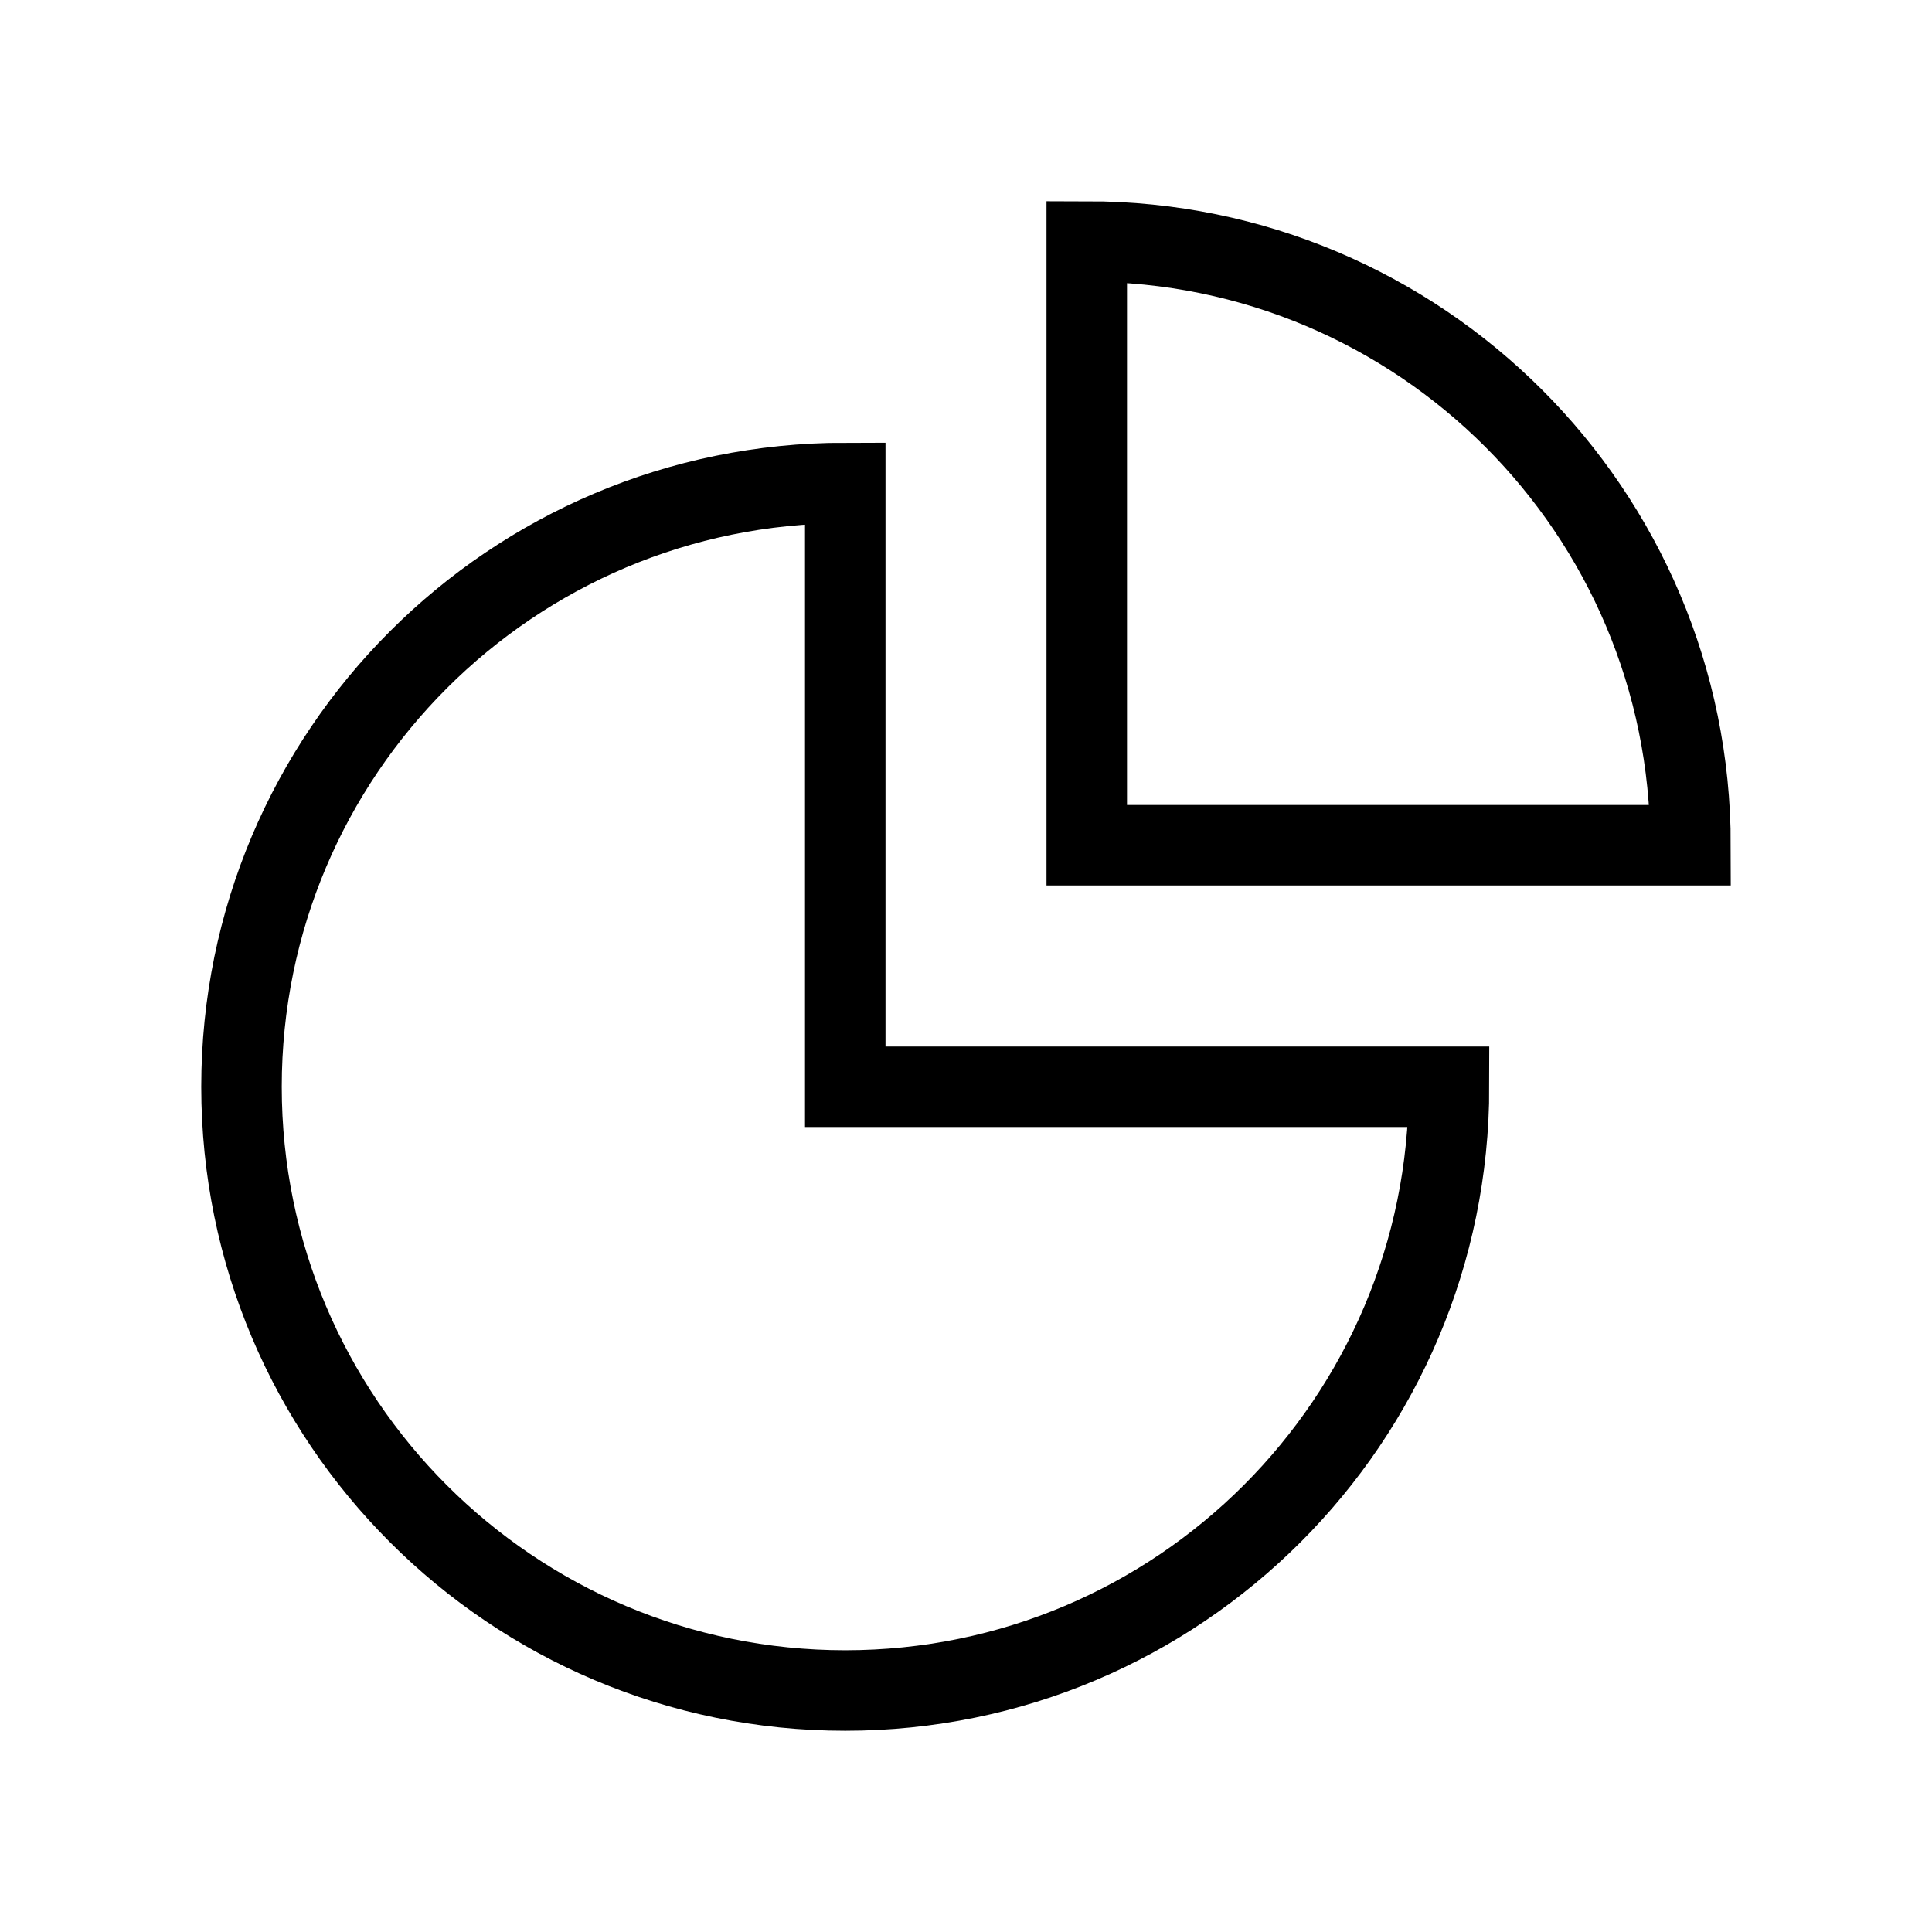
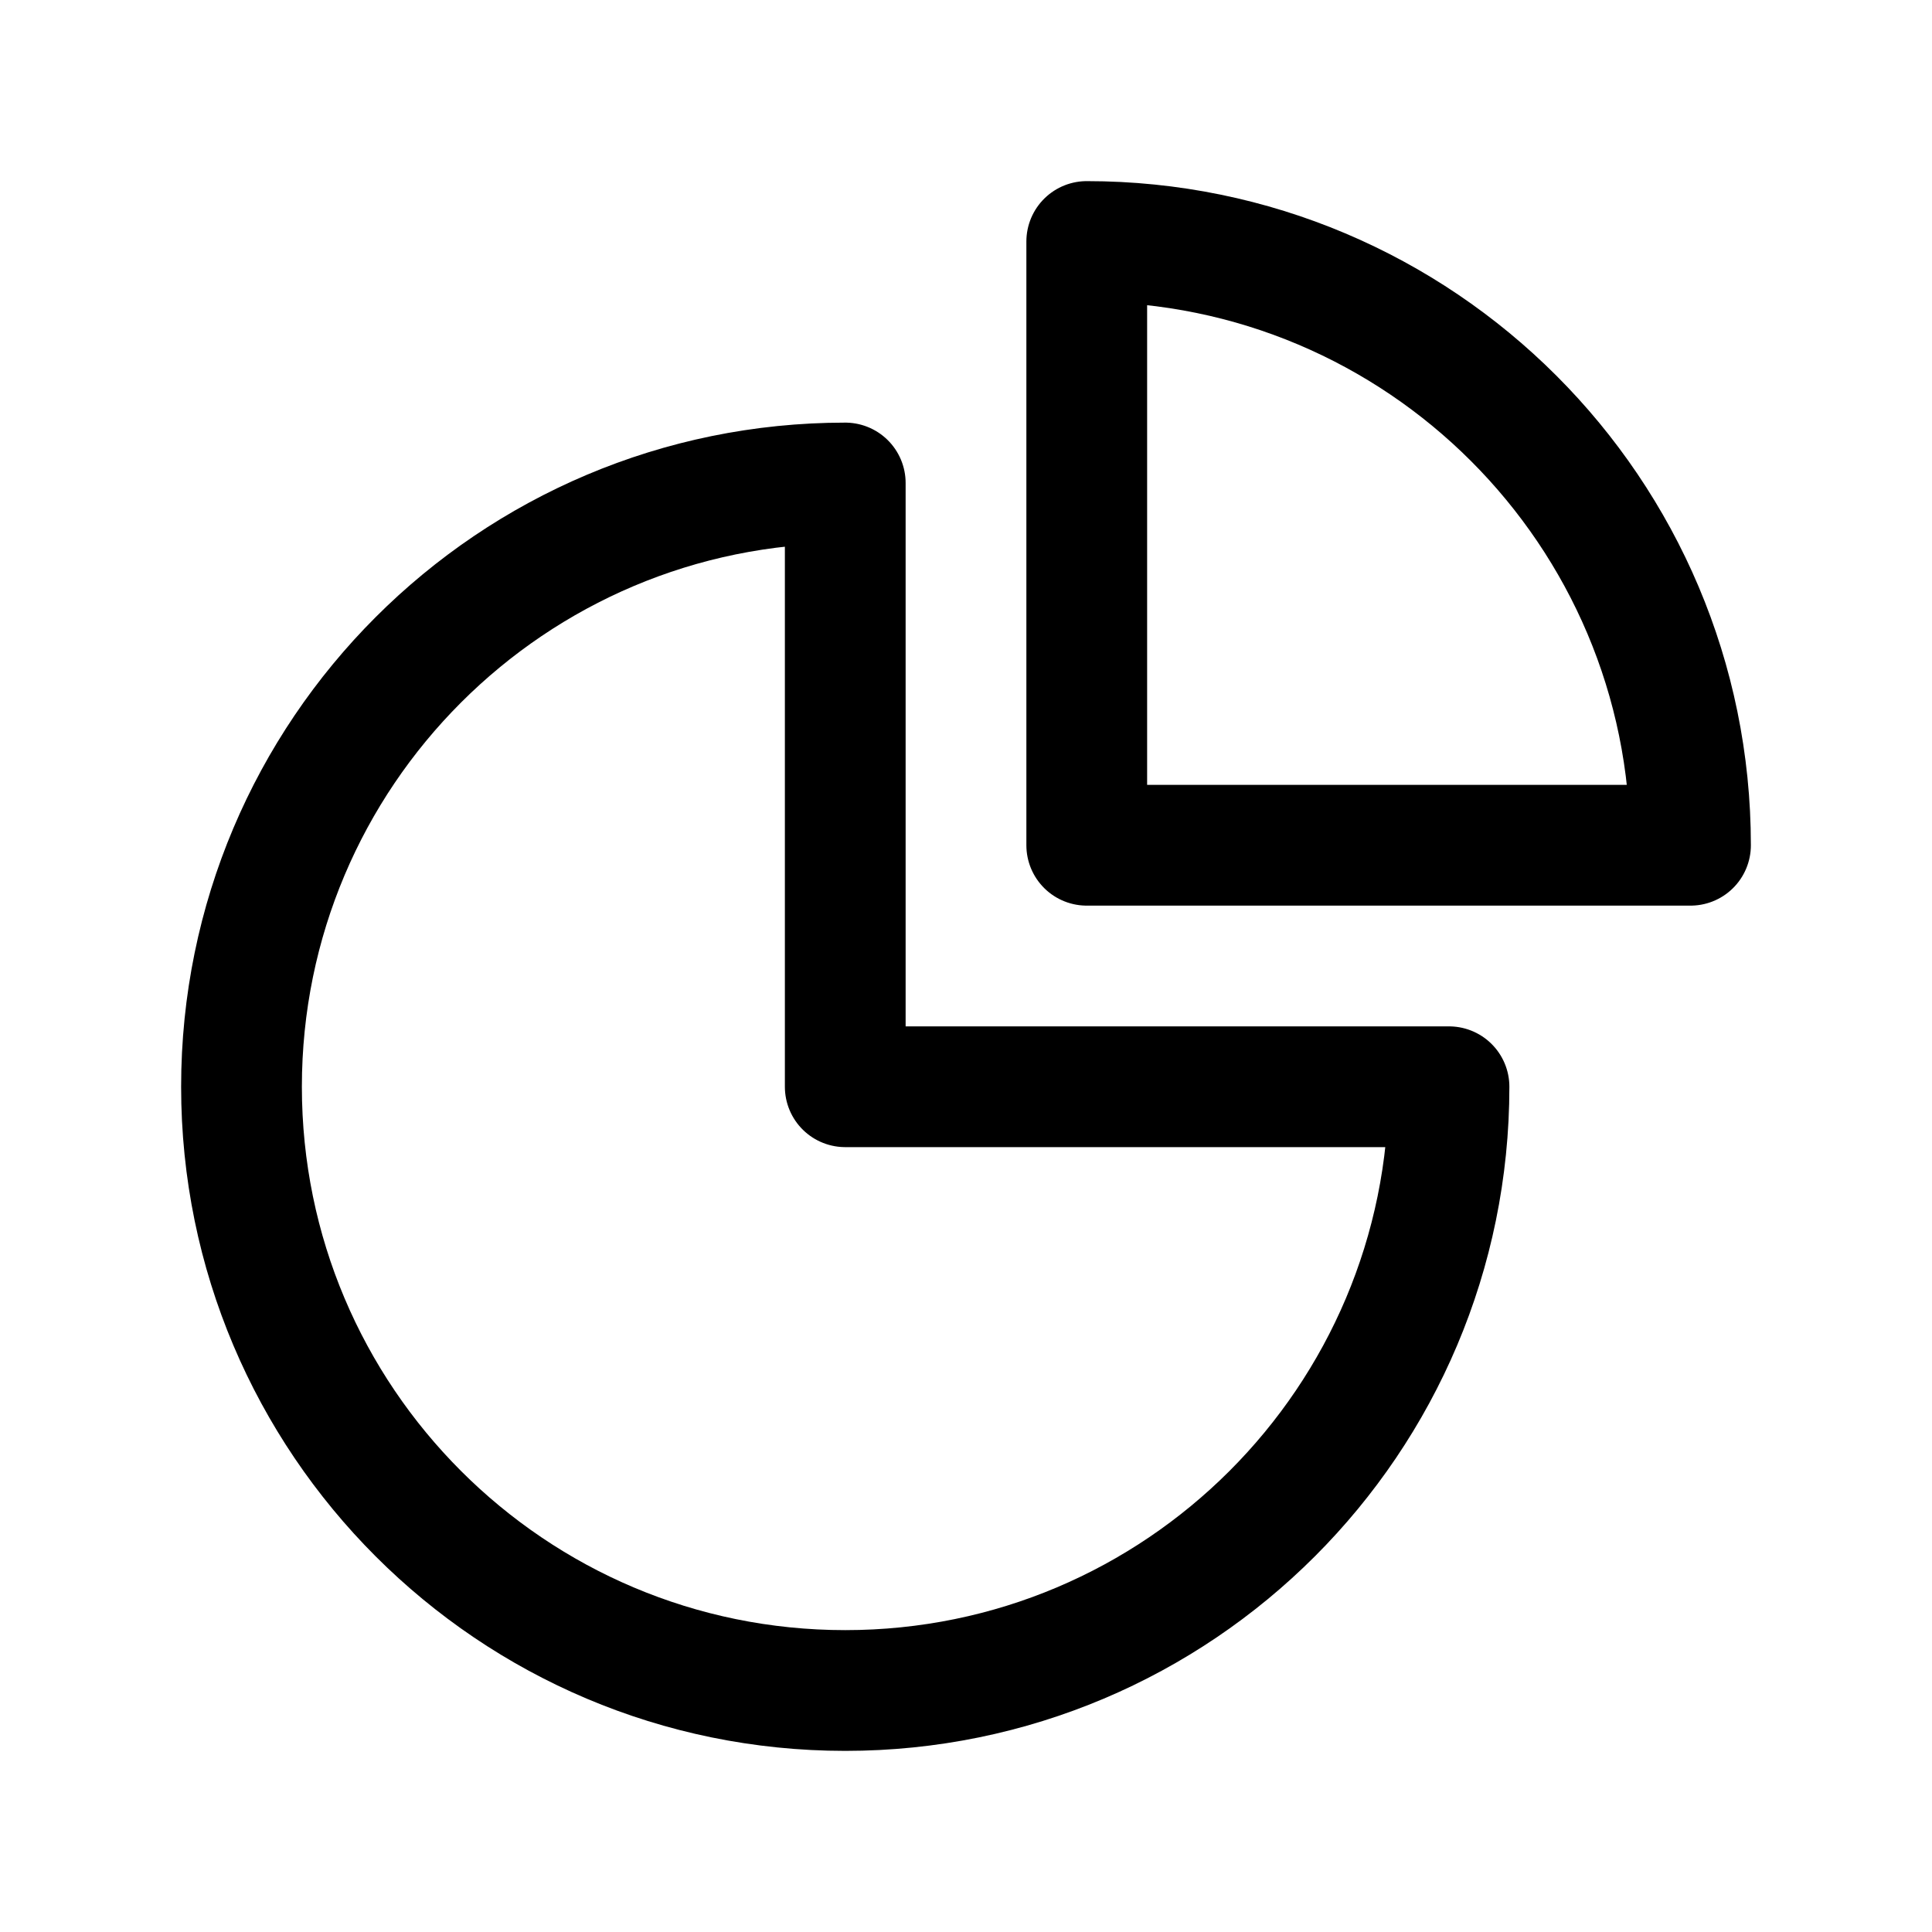
- <svg xmlns="http://www.w3.org/2000/svg" fill="none" viewBox="0 0 24 24" strokeWidth="1.5" stroke="currentColor" class="w-6 h-6">
-   <path strokeLinecap="round" strokeLinejoin="round" d="M10.5 6a7.5 7.5 0 1 0 7.5 7.5h-7.5V6Z" />
-   <path strokeLinecap="round" strokeLinejoin="round" d="M13.5 10.5H21A7.5 7.5 0 0 0 13.5 3v7.5Z" />
+ <svg xmlns="http://www.w3.org/2000/svg" fill="none" viewBox="0 0 24 24" stroke-width="1.5" stroke="currentColor" class="w-6 h-6">
+   <path stroke-linecap="round" stroke-linejoin="round" d="M10.5 6a7.5 7.5 0 1 0 7.5 7.5h-7.5V6Z" />
+   <path stroke-linecap="round" stroke-linejoin="round" d="M13.5 10.5H21A7.5 7.5 0 0 0 13.5 3v7.5Z" />
</svg>
